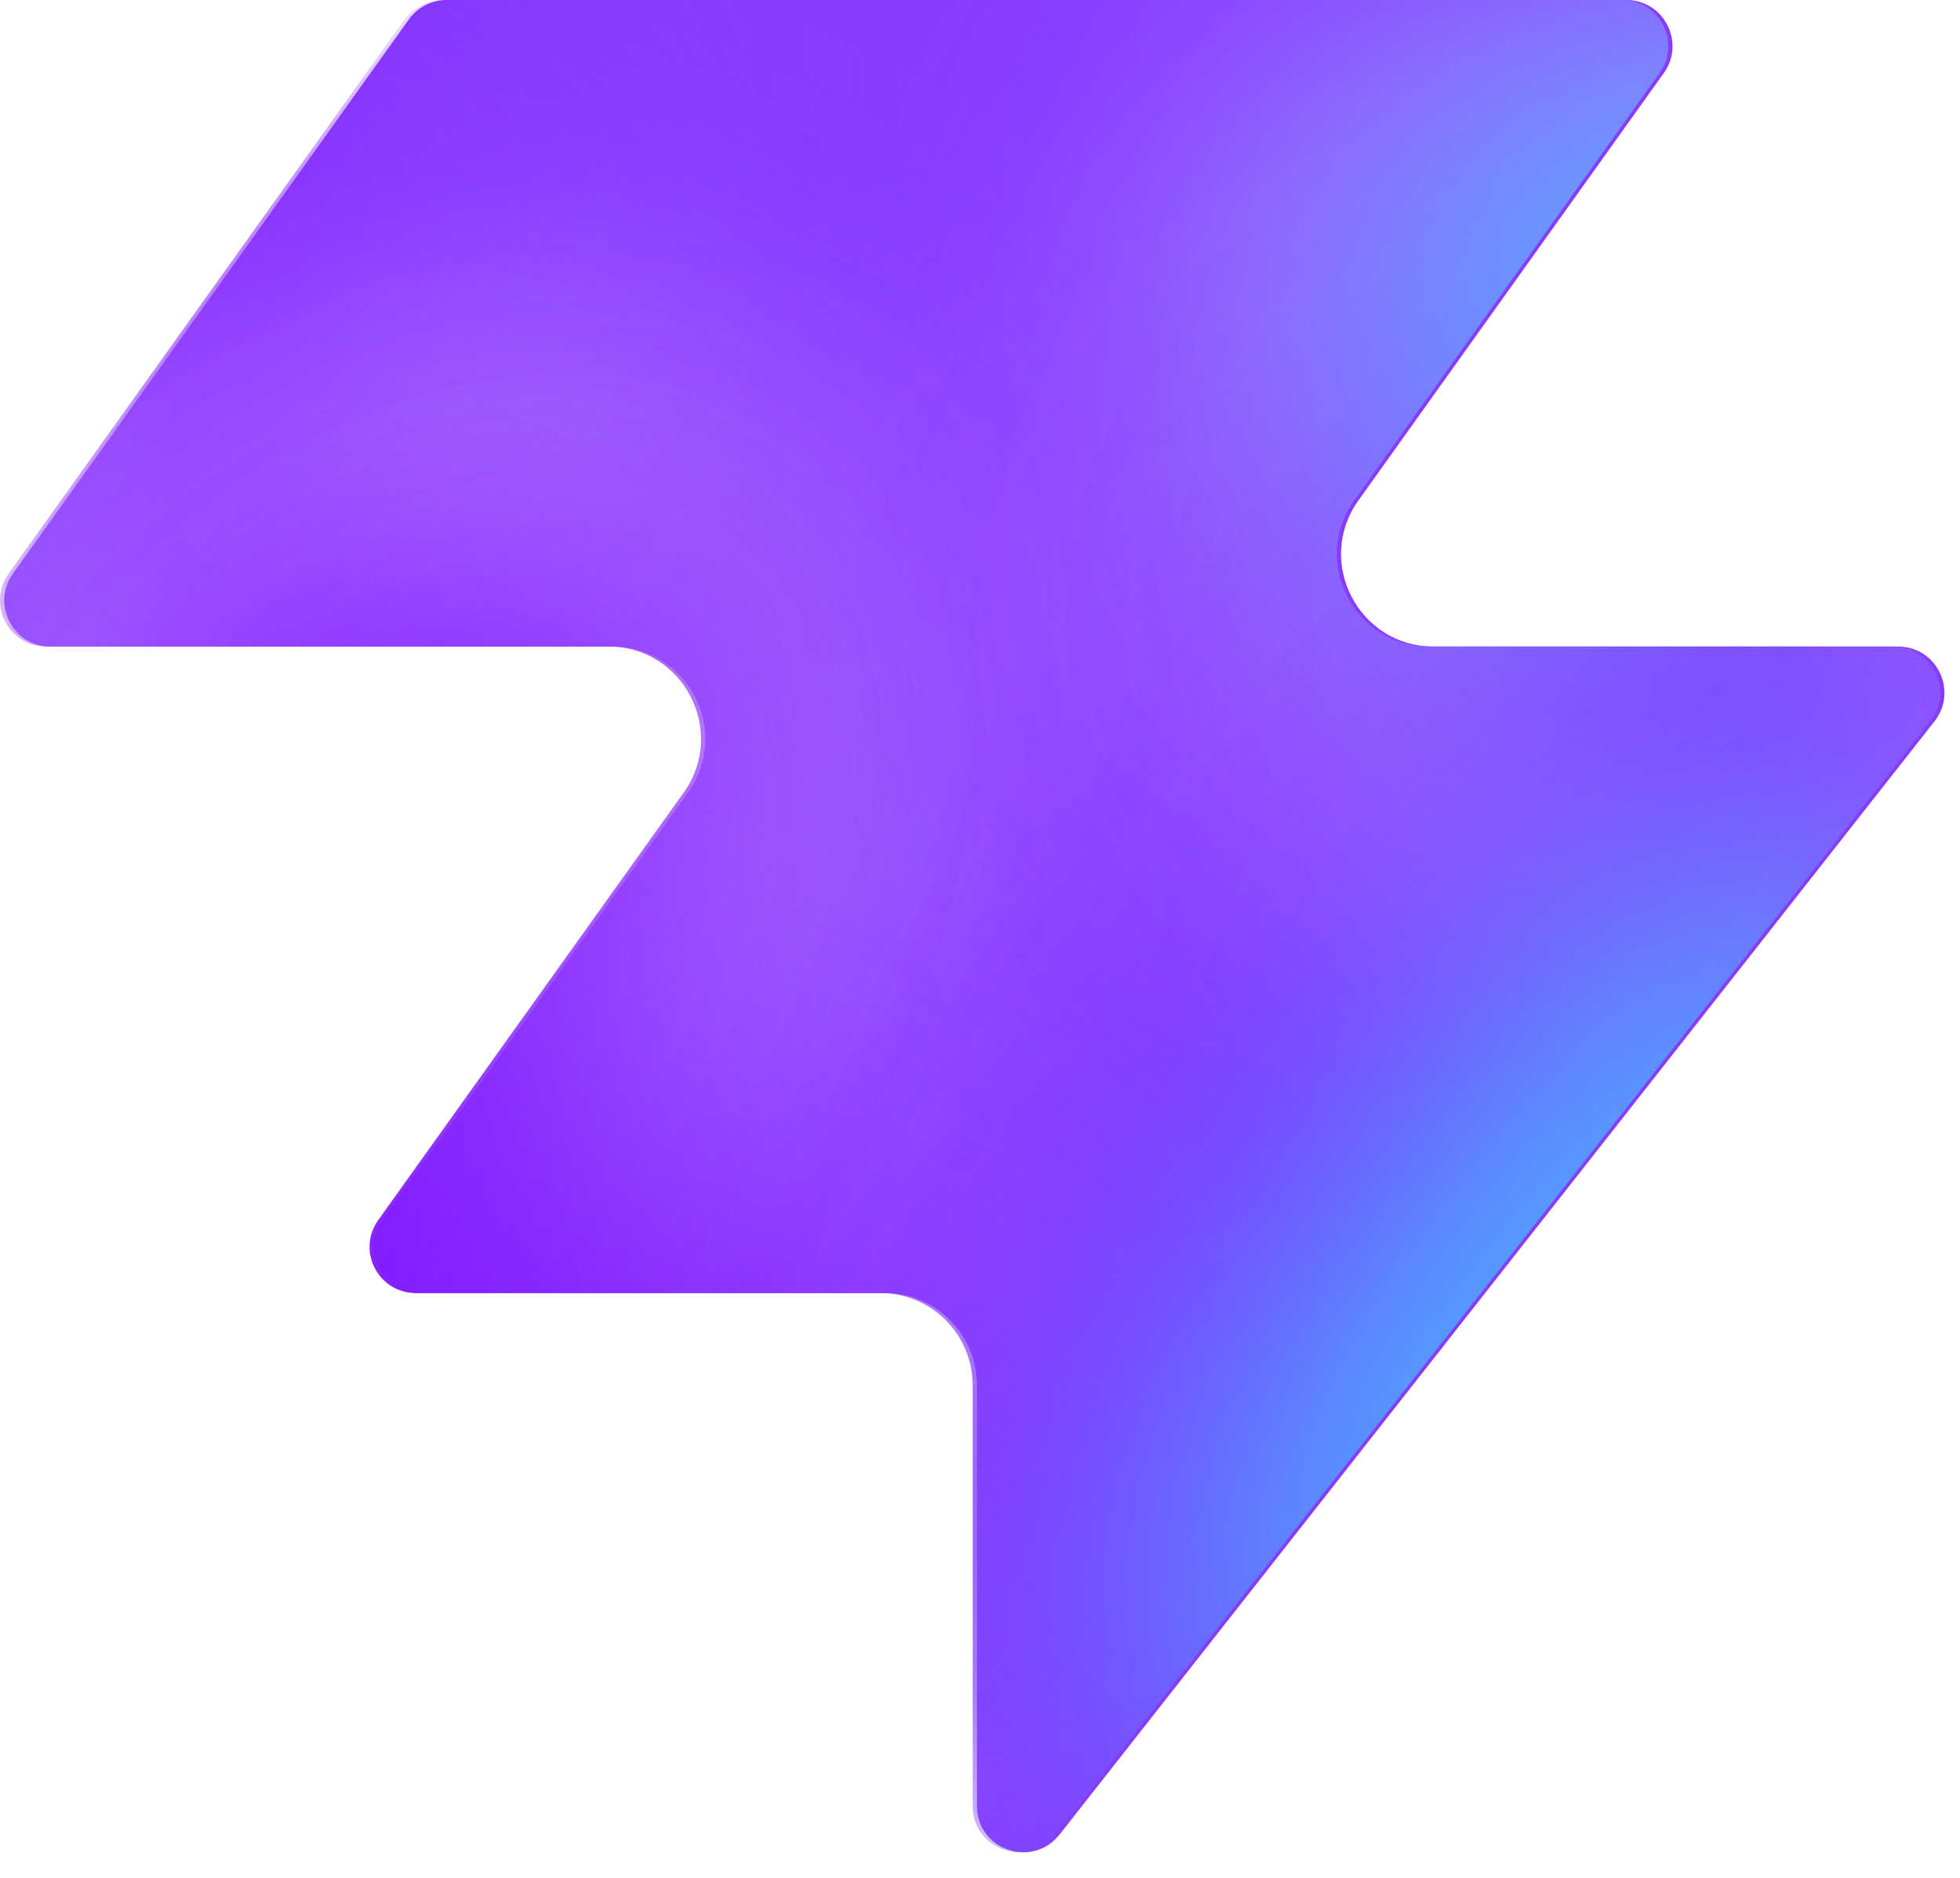
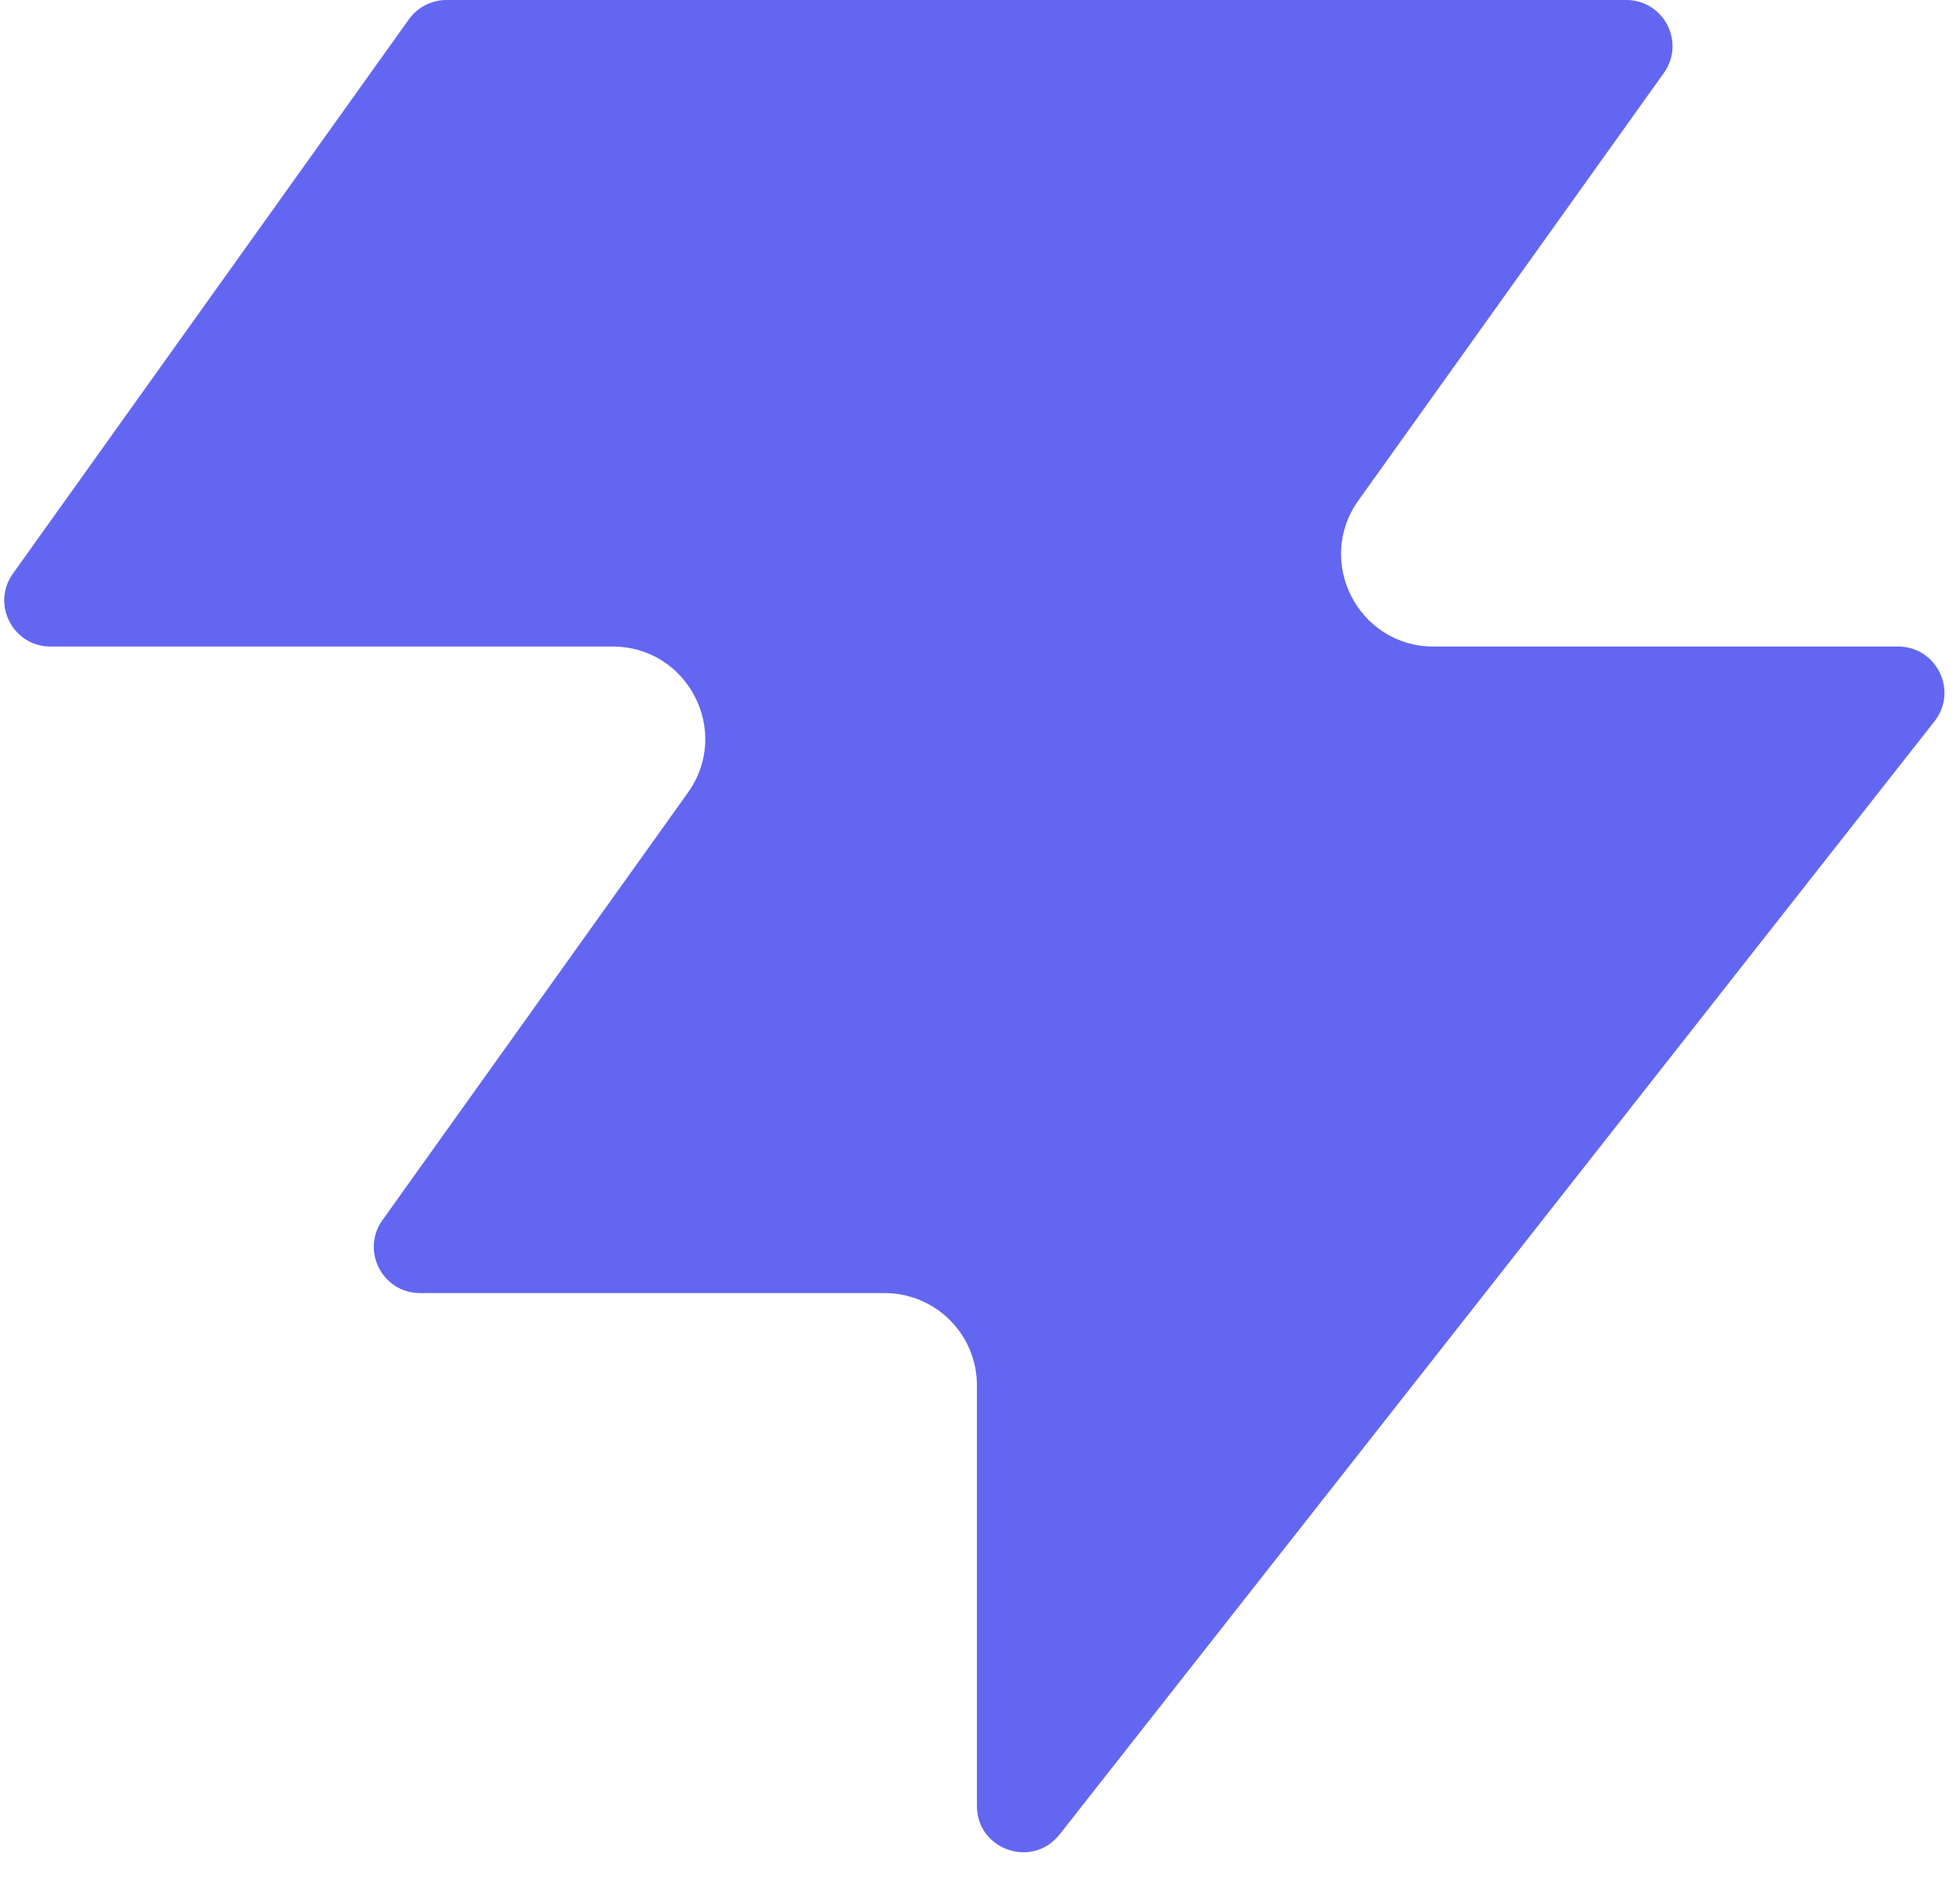
- <svg xmlns="http://www.w3.org/2000/svg" width="48" height="46" fill="none" viewBox="0 0 48 46">
-   <path fill="#863bff" d="M25.946 44.938c-.664.845-2.021.375-2.021-.698V33.937a2.26 2.26 0 0 0-2.262-2.262H10.287c-.92 0-1.456-1.04-.92-1.788l7.48-10.471c1.07-1.497 0-3.578-1.842-3.578H1.237c-.92 0-1.456-1.04-.92-1.788L10.013.474c.214-.297.556-.474.92-.474h28.894c.92 0 1.456 1.04.92 1.788l-7.48 10.471c-1.07 1.498 0 3.579 1.842 3.579h11.377c.943 0 1.473 1.088.89 1.83L25.947 44.94z" style="fill:#863bff;fill:color(display-p3 .525 .23 1);fill-opacity:1" />
-   <mask id="a" width="48" height="46" x="0" y="0" maskUnits="userSpaceOnUse" style="mask-type:alpha">
-     <path fill="#000" d="M25.842 44.938c-.664.844-2.021.375-2.021-.698V33.937a2.26 2.26 0 0 0-2.262-2.262H10.183c-.92 0-1.456-1.04-.92-1.788l7.48-10.471c1.07-1.498 0-3.579-1.842-3.579H1.133c-.92 0-1.456-1.04-.92-1.787L9.91.473c.214-.297.556-.474.92-.474h28.894c.92 0 1.456 1.04.92 1.788l-7.48 10.471c-1.07 1.498 0 3.578 1.842 3.578h11.377c.943 0 1.473 1.088.89 1.832L25.843 44.94z" style="fill:#000;fill-opacity:1" />
-   </mask>
-   <g mask="url(#a)">
-     <g filter="url(#b)">
-       <ellipse cx="5.508" cy="14.704" fill="#ede6ff" rx="5.508" ry="14.704" style="fill:#ede6ff;fill:color(display-p3 .927 .903 1);fill-opacity:1" transform="matrix(.00324 1 1 -.00324 -4.47 31.516)" />
-     </g>
-     <g filter="url(#c)">
-       <ellipse cx="10.399" cy="29.851" fill="#ede6ff" rx="10.399" ry="29.851" style="fill:#ede6ff;fill:color(display-p3 .927 .903 1);fill-opacity:1" transform="matrix(.00324 1 1 -.00324 -39.328 7.883)" />
-     </g>
-     <g filter="url(#d)">
-       <ellipse cx="5.508" cy="30.487" fill="#7e14ff" rx="5.508" ry="30.487" style="fill:#7e14ff;fill:color(display-p3 .492 .077 1);fill-opacity:1" transform="rotate(89.814 -25.913 -14.639)scale(1 -1)" />
-     </g>
-     <g filter="url(#e)">
-       <ellipse cx="5.508" cy="30.599" fill="#7e14ff" rx="5.508" ry="30.599" style="fill:#7e14ff;fill:color(display-p3 .492 .077 1);fill-opacity:1" transform="rotate(89.814 -32.644 -3.334)scale(1 -1)" />
-     </g>
-     <g filter="url(#f)">
-       <ellipse cx="5.508" cy="30.599" fill="#7e14ff" rx="5.508" ry="30.599" style="fill:#7e14ff;fill:color(display-p3 .492 .077 1);fill-opacity:1" transform="matrix(.00324 1 1 -.00324 -34.34 30.47)" />
-     </g>
-     <g filter="url(#g)">
-       <ellipse cx="14.072" cy="22.078" fill="#ede6ff" rx="14.072" ry="22.078" style="fill:#ede6ff;fill:color(display-p3 .927 .903 1);fill-opacity:1" transform="rotate(93.35 24.506 48.493)scale(-1 1)" />
-     </g>
-     <g filter="url(#h)">
-       <ellipse cx="3.47" cy="21.501" fill="#7e14ff" rx="3.47" ry="21.501" style="fill:#7e14ff;fill:color(display-p3 .492 .077 1);fill-opacity:1" transform="rotate(89.009 28.708 47.59)scale(-1 1)" />
-     </g>
-     <g filter="url(#i)">
-       <ellipse cx="3.47" cy="21.501" fill="#7e14ff" rx="3.47" ry="21.501" style="fill:#7e14ff;fill:color(display-p3 .492 .077 1);fill-opacity:1" transform="rotate(89.009 28.708 47.59)scale(-1 1)" />
-     </g>
-     <g filter="url(#j)">
-       <ellipse cx=".387" cy="8.972" fill="#7e14ff" rx="4.407" ry="29.108" style="fill:#7e14ff;fill:color(display-p3 .492 .077 1);fill-opacity:1" transform="rotate(39.51 .387 8.972)" />
-     </g>
-     <g filter="url(#k)">
-       <ellipse cx="47.523" cy="-6.092" fill="#7e14ff" rx="4.407" ry="29.108" style="fill:#7e14ff;fill:color(display-p3 .492 .077 1);fill-opacity:1" transform="rotate(37.892 47.523 -6.092)" />
-     </g>
-     <g filter="url(#l)">
-       <ellipse cx="41.412" cy="6.333" fill="#47bfff" rx="5.971" ry="9.665" style="fill:#47bfff;fill:color(display-p3 .28 .748 1);fill-opacity:1" transform="rotate(37.892 41.412 6.333)" />
-     </g>
-     <g filter="url(#m)">
-       <ellipse cx="-1.879" cy="38.332" fill="#7e14ff" rx="4.407" ry="29.108" style="fill:#7e14ff;fill:color(display-p3 .492 .077 1);fill-opacity:1" transform="rotate(37.892 -1.88 38.332)" />
-     </g>
-     <g filter="url(#n)">
-       <ellipse cx="-1.879" cy="38.332" fill="#7e14ff" rx="4.407" ry="29.108" style="fill:#7e14ff;fill:color(display-p3 .492 .077 1);fill-opacity:1" transform="rotate(37.892 -1.88 38.332)" />
-     </g>
-     <g filter="url(#o)">
-       <ellipse cx="35.651" cy="29.907" fill="#7e14ff" rx="4.407" ry="29.108" style="fill:#7e14ff;fill:color(display-p3 .492 .077 1);fill-opacity:1" transform="rotate(37.892 35.651 29.907)" />
-     </g>
-     <g filter="url(#p)">
-       <ellipse cx="38.418" cy="32.4" fill="#47bfff" rx="5.971" ry="15.297" style="fill:#47bfff;fill:color(display-p3 .28 .748 1);fill-opacity:1" transform="rotate(37.892 38.418 32.4)" />
-     </g>
-   </g>
-   <defs>
-     <filter id="b" width="60.045" height="41.654" x="-19.77" y="16.149" color-interpolation-filters="sRGB" filterUnits="userSpaceOnUse">
-       <feFlood flood-opacity="0" result="BackgroundImageFix" />
-       <feBlend in="SourceGraphic" in2="BackgroundImageFix" result="shape" />
-       <feGaussianBlur result="effect1_foregroundBlur_2002_17158" stdDeviation="7.659" />
-     </filter>
-     <filter id="c" width="90.34" height="51.437" x="-54.613" y="-7.533" color-interpolation-filters="sRGB" filterUnits="userSpaceOnUse">
-       <feFlood flood-opacity="0" result="BackgroundImageFix" />
-       <feBlend in="SourceGraphic" in2="BackgroundImageFix" result="shape" />
-       <feGaussianBlur result="effect1_foregroundBlur_2002_17158" stdDeviation="7.659" />
-     </filter>
-     <filter id="d" width="79.355" height="29.4" x="-49.64" y="2.03" color-interpolation-filters="sRGB" filterUnits="userSpaceOnUse">
-       <feFlood flood-opacity="0" result="BackgroundImageFix" />
-       <feBlend in="SourceGraphic" in2="BackgroundImageFix" result="shape" />
-       <feGaussianBlur result="effect1_foregroundBlur_2002_17158" stdDeviation="4.596" />
-     </filter>
-     <filter id="e" width="79.579" height="29.4" x="-45.045" y="20.029" color-interpolation-filters="sRGB" filterUnits="userSpaceOnUse">
-       <feFlood flood-opacity="0" result="BackgroundImageFix" />
-       <feBlend in="SourceGraphic" in2="BackgroundImageFix" result="shape" />
-       <feGaussianBlur result="effect1_foregroundBlur_2002_17158" stdDeviation="4.596" />
-     </filter>
-     <filter id="f" width="79.579" height="29.4" x="-43.513" y="21.178" color-interpolation-filters="sRGB" filterUnits="userSpaceOnUse">
-       <feFlood flood-opacity="0" result="BackgroundImageFix" />
-       <feBlend in="SourceGraphic" in2="BackgroundImageFix" result="shape" />
-       <feGaussianBlur result="effect1_foregroundBlur_2002_17158" stdDeviation="4.596" />
-     </filter>
-     <filter id="g" width="74.749" height="58.852" x="15.756" y="-17.901" color-interpolation-filters="sRGB" filterUnits="userSpaceOnUse">
-       <feFlood flood-opacity="0" result="BackgroundImageFix" />
-       <feBlend in="SourceGraphic" in2="BackgroundImageFix" result="shape" />
-       <feGaussianBlur result="effect1_foregroundBlur_2002_17158" stdDeviation="7.659" />
-     </filter>
-     <filter id="h" width="61.377" height="25.362" x="23.548" y="2.284" color-interpolation-filters="sRGB" filterUnits="userSpaceOnUse">
-       <feFlood flood-opacity="0" result="BackgroundImageFix" />
-       <feBlend in="SourceGraphic" in2="BackgroundImageFix" result="shape" />
-       <feGaussianBlur result="effect1_foregroundBlur_2002_17158" stdDeviation="4.596" />
-     </filter>
-     <filter id="i" width="61.377" height="25.362" x="23.548" y="2.284" color-interpolation-filters="sRGB" filterUnits="userSpaceOnUse">
-       <feFlood flood-opacity="0" result="BackgroundImageFix" />
-       <feBlend in="SourceGraphic" in2="BackgroundImageFix" result="shape" />
-       <feGaussianBlur result="effect1_foregroundBlur_2002_17158" stdDeviation="4.596" />
-     </filter>
-     <filter id="j" width="56.045" height="63.649" x="-27.636" y="-22.853" color-interpolation-filters="sRGB" filterUnits="userSpaceOnUse">
-       <feFlood flood-opacity="0" result="BackgroundImageFix" />
-       <feBlend in="SourceGraphic" in2="BackgroundImageFix" result="shape" />
-       <feGaussianBlur result="effect1_foregroundBlur_2002_17158" stdDeviation="4.596" />
-     </filter>
-     <filter id="k" width="54.814" height="64.646" x="20.116" y="-38.415" color-interpolation-filters="sRGB" filterUnits="userSpaceOnUse">
-       <feFlood flood-opacity="0" result="BackgroundImageFix" />
-       <feBlend in="SourceGraphic" in2="BackgroundImageFix" result="shape" />
-       <feGaussianBlur result="effect1_foregroundBlur_2002_17158" stdDeviation="4.596" />
-     </filter>
-     <filter id="l" width="33.541" height="35.313" x="24.641" y="-11.323" color-interpolation-filters="sRGB" filterUnits="userSpaceOnUse">
-       <feFlood flood-opacity="0" result="BackgroundImageFix" />
-       <feBlend in="SourceGraphic" in2="BackgroundImageFix" result="shape" />
-       <feGaussianBlur result="effect1_foregroundBlur_2002_17158" stdDeviation="4.596" />
-     </filter>
-     <filter id="m" width="54.814" height="64.646" x="-29.286" y="6.009" color-interpolation-filters="sRGB" filterUnits="userSpaceOnUse">
-       <feFlood flood-opacity="0" result="BackgroundImageFix" />
-       <feBlend in="SourceGraphic" in2="BackgroundImageFix" result="shape" />
-       <feGaussianBlur result="effect1_foregroundBlur_2002_17158" stdDeviation="4.596" />
-     </filter>
-     <filter id="n" width="54.814" height="64.646" x="-29.286" y="6.009" color-interpolation-filters="sRGB" filterUnits="userSpaceOnUse">
-       <feFlood flood-opacity="0" result="BackgroundImageFix" />
-       <feBlend in="SourceGraphic" in2="BackgroundImageFix" result="shape" />
-       <feGaussianBlur result="effect1_foregroundBlur_2002_17158" stdDeviation="4.596" />
-     </filter>
-     <filter id="o" width="54.814" height="64.646" x="8.244" y="-2.416" color-interpolation-filters="sRGB" filterUnits="userSpaceOnUse">
-       <feFlood flood-opacity="0" result="BackgroundImageFix" />
-       <feBlend in="SourceGraphic" in2="BackgroundImageFix" result="shape" />
-       <feGaussianBlur result="effect1_foregroundBlur_2002_17158" stdDeviation="4.596" />
-     </filter>
-     <filter id="p" width="39.409" height="43.623" x="18.713" y="10.588" color-interpolation-filters="sRGB" filterUnits="userSpaceOnUse">
-       <feFlood flood-opacity="0" result="BackgroundImageFix" />
-       <feBlend in="SourceGraphic" in2="BackgroundImageFix" result="shape" />
-       <feGaussianBlur result="effect1_foregroundBlur_2002_17158" stdDeviation="4.596" />
-     </filter>
-   </defs>
+ <svg xmlns="http://www.w3.org/2000/svg" width="48" height="46" viewBox="0 0 48 46" fill="none">
+   <path fill="#6366f1" d="M25.946 44.938c-.664.845-2.021.375-2.021-.698V33.937a2.26 2.26 0 0 0-2.262-2.262H10.287c-.92 0-1.456-1.04-.92-1.788l7.48-10.471c1.07-1.497 0-3.578-1.842-3.578H1.237c-.92 0-1.456-1.04-.92-1.788L10.013.474c.214-.297.556-.474.92-.474h28.894c.92 0 1.456 1.04.92 1.788l-7.48 10.471c-1.07 1.498 0 3.579 1.842 3.579h11.377c.943 0 1.473 1.088.89 1.83L25.947 44.94z" />
</svg>
